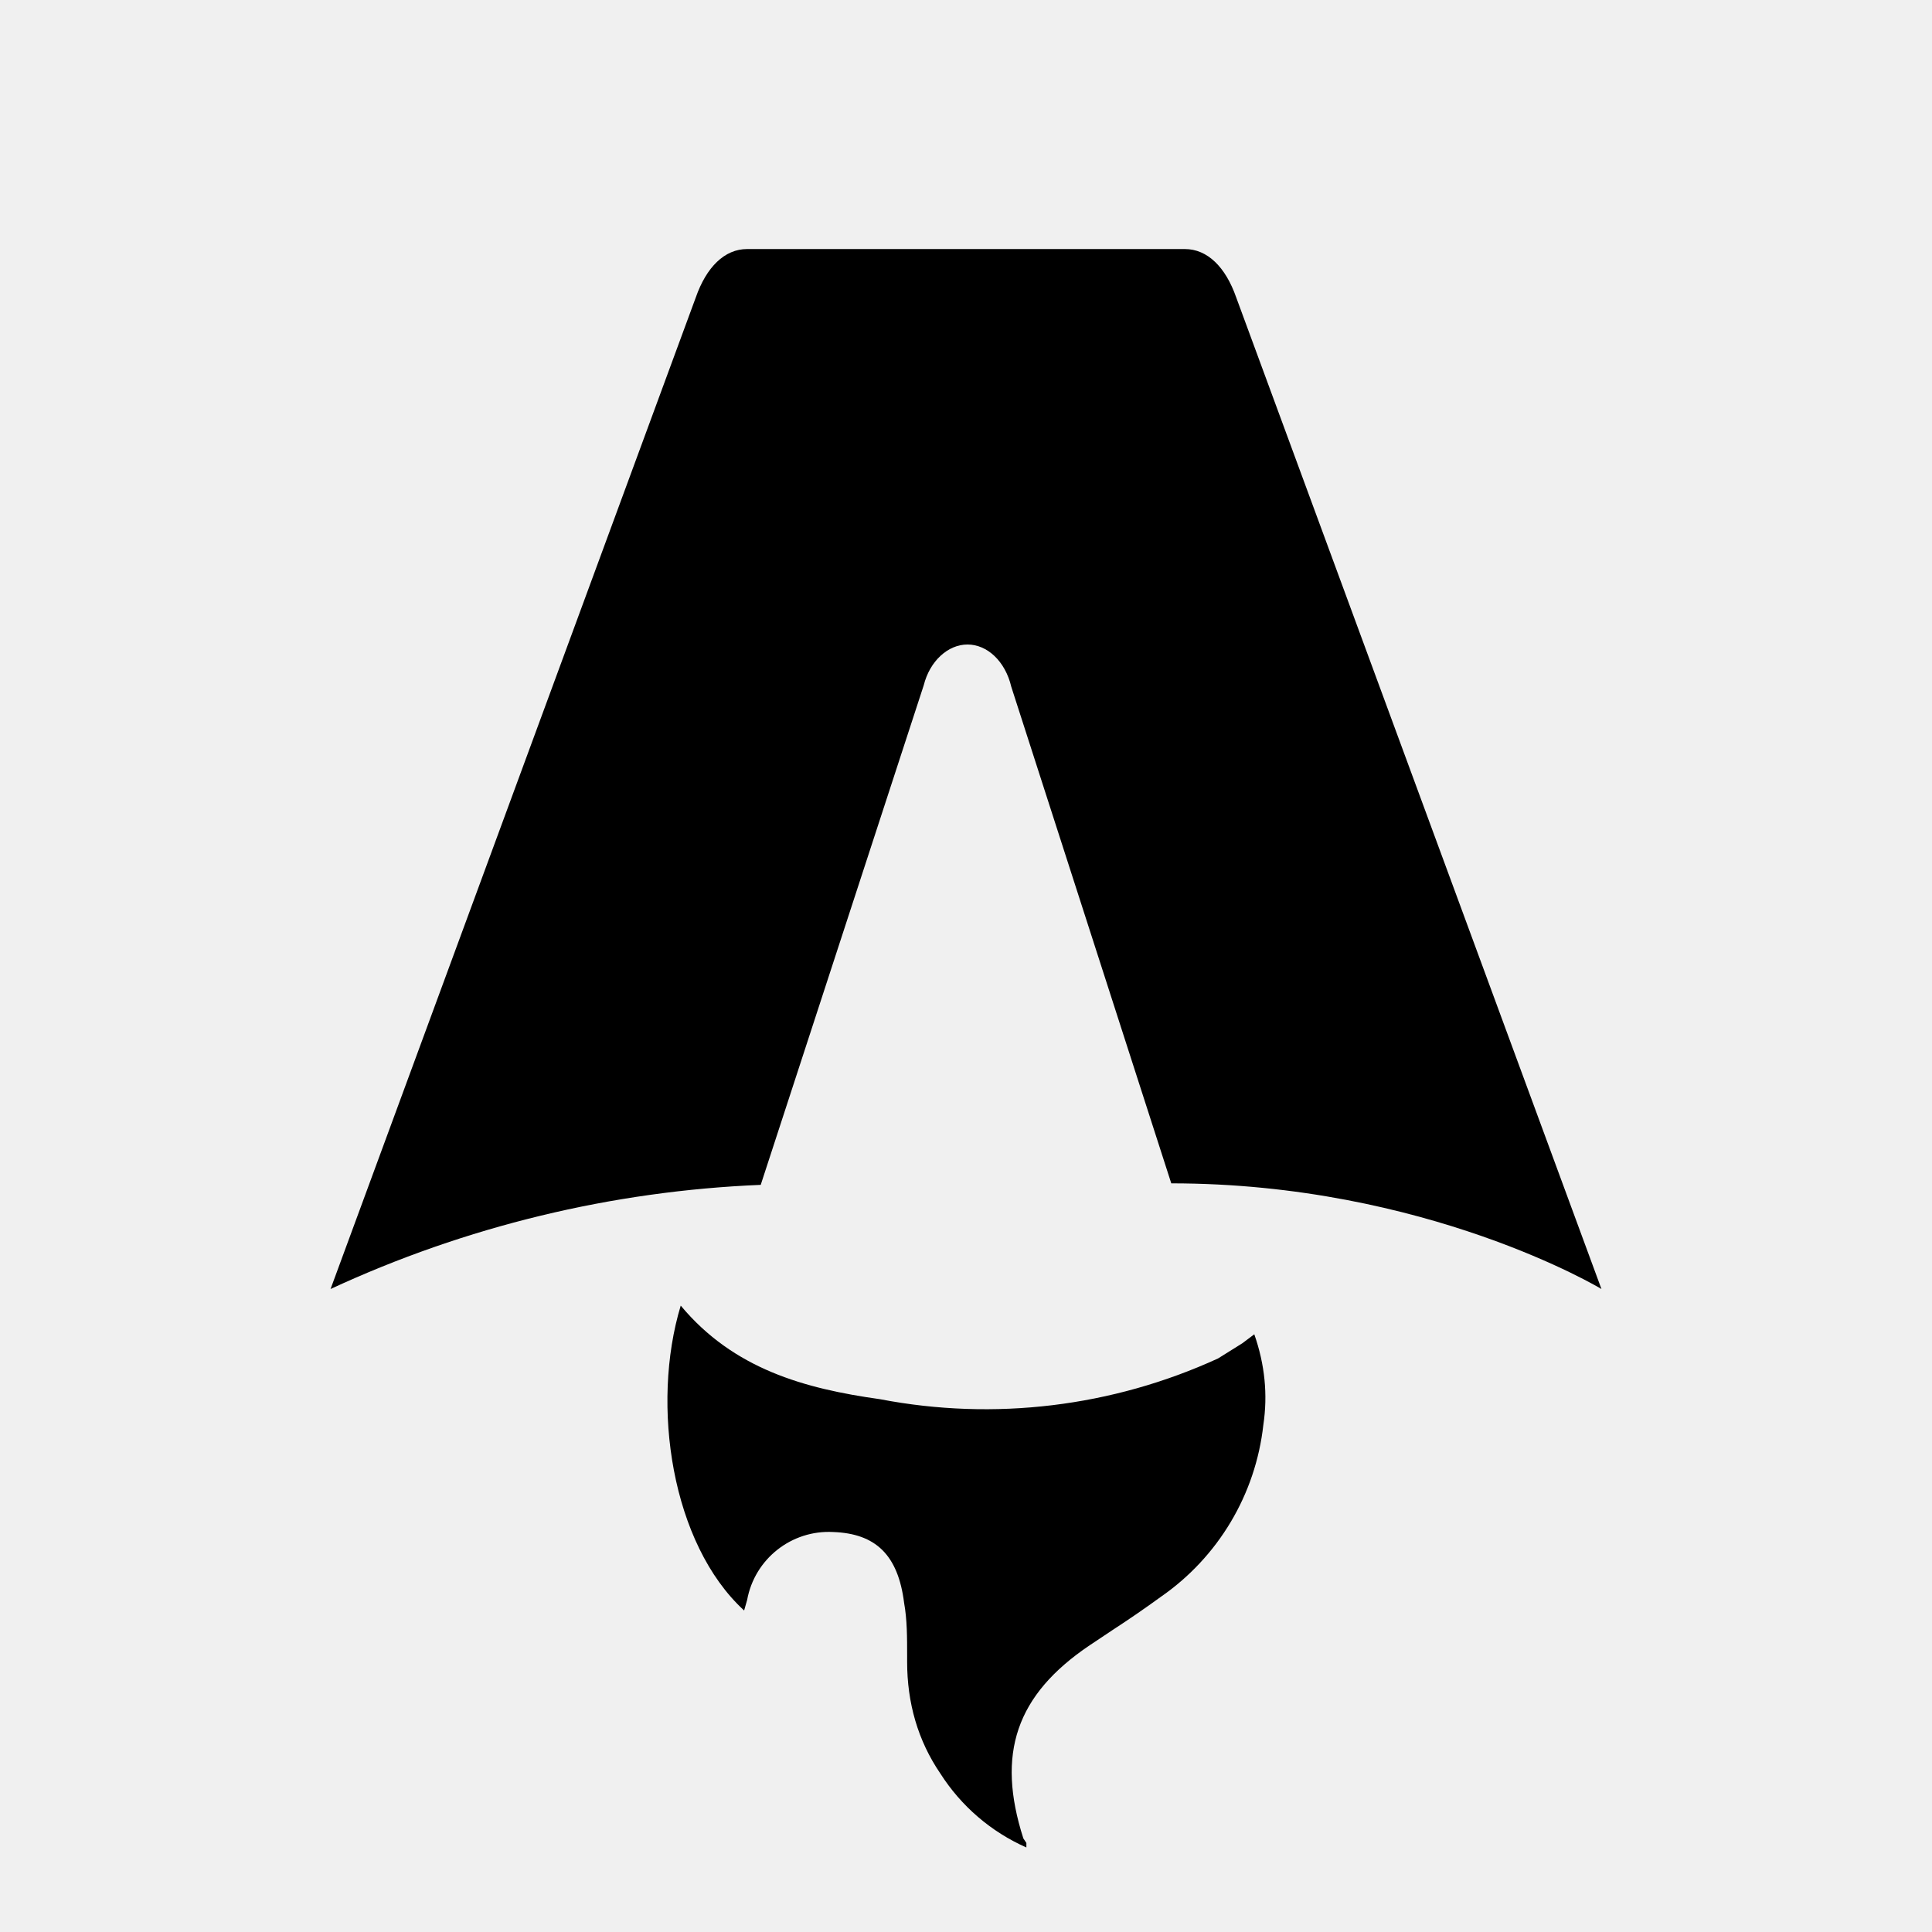
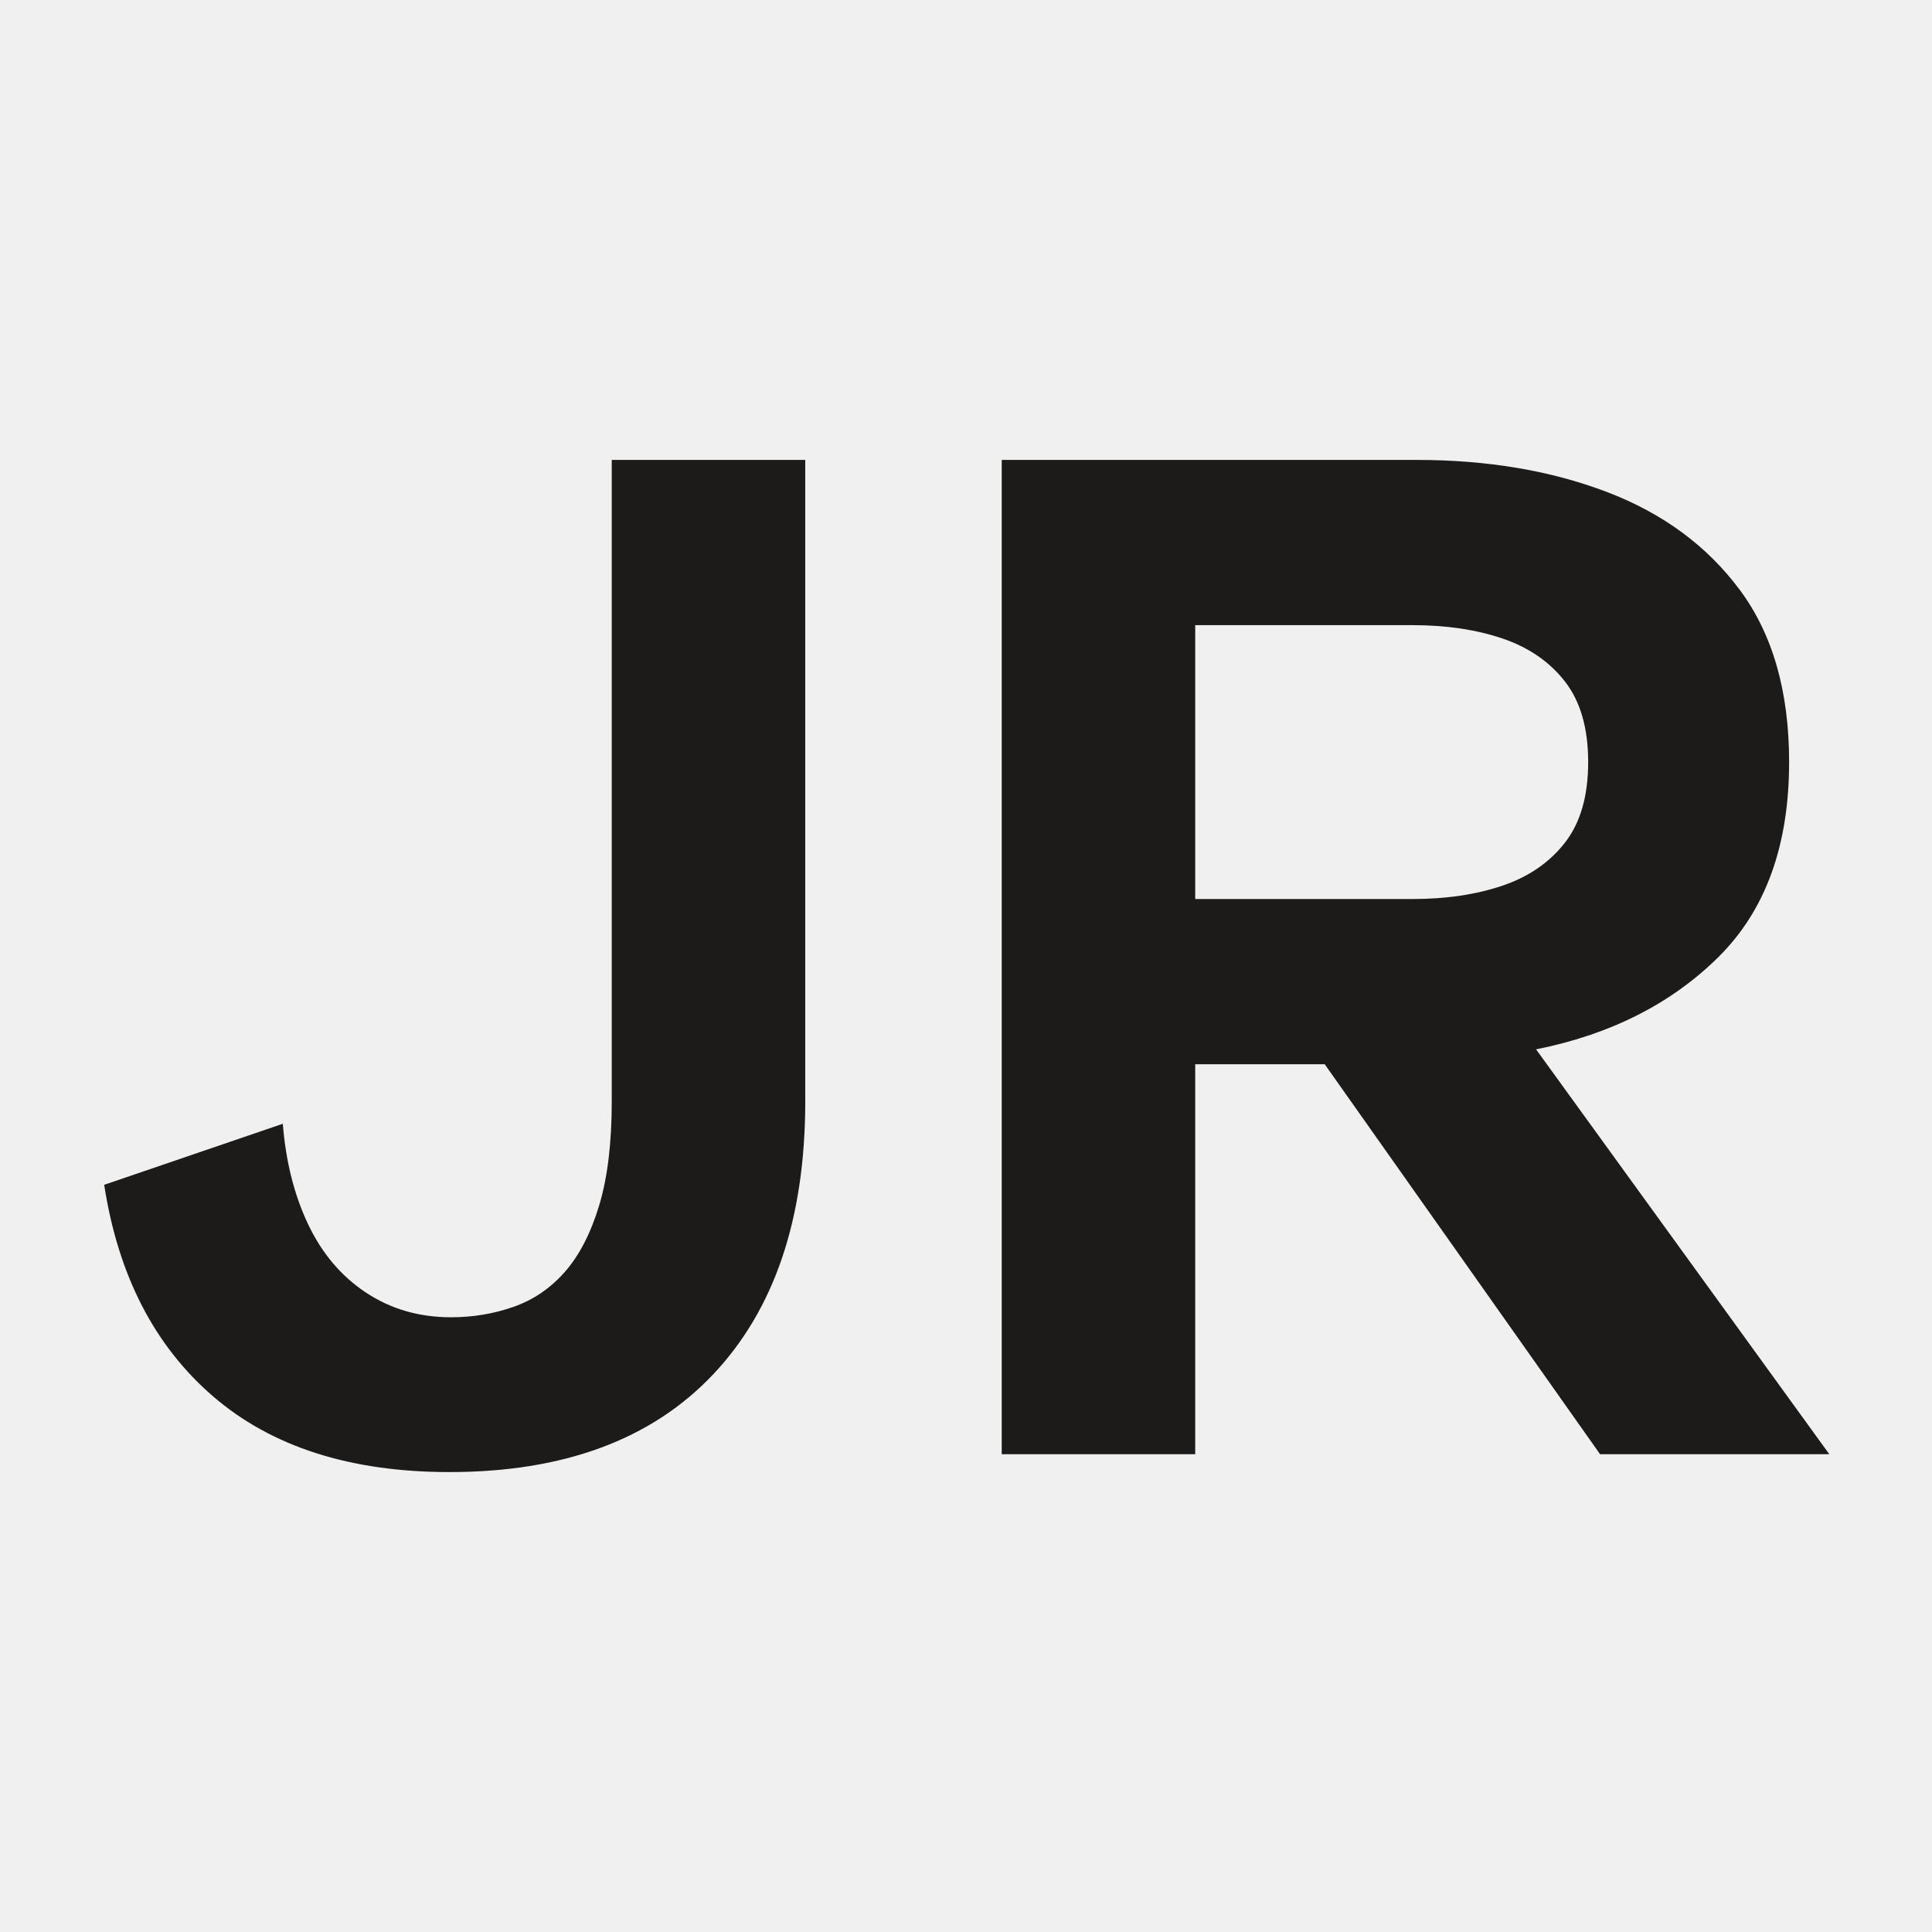
- <svg xmlns="http://www.w3.org/2000/svg" fill="none" viewBox="0 0 128 128">
-   <path d="M50.4 78.5a75.1 75.1 0 0 0-28.5 6.9l24.2-65.7c.7-2 1.9-3.2 3.4-3.2h29c1.5 0 2.7 1.2 3.4 3.2l24.2 65.7s-11.6-7-28.5-7L67 45.5c-.4-1.7-1.6-2.8-2.9-2.8-1.3 0-2.5 1.1-2.9 2.7L50.4 78.5Zm-1.1 28.2Zm-4.2-20.2c-2 6.6-.6 15.8 4.2 20.2a17.5 17.5 0 0 1 .2-.7 5.5 5.5 0 0 1 5.7-4.5c2.8.1 4.3 1.5 4.7 4.7.2 1.1.2 2.3.2 3.5v.4c0 2.7.7 5.2 2.2 7.4a13 13 0 0 0 5.7 4.9v-.3l-.2-.3c-1.8-5.6-.5-9.5 4.4-12.8l1.5-1a73 73 0 0 0 3.2-2.2 16 16 0 0 0 6.8-11.4c.3-2 .1-4-.6-6l-.8.6-1.6 1a37 37 0 0 1-22.4 2.7c-5-.7-9.7-2-13.2-6.2Z" />
-   <style>
-         path { fill: #000; }
-         @media (prefers-color-scheme: dark) {
-             path { fill: #FFF; }
-         }
-     </style>
+ <svg xmlns="http://www.w3.org/2000/svg" viewBox="0 0 1298 1298">
+   <path transform="translate(61 977) scale(1 -1)" d="M241 -12Q141 -12 82 39Q23 90 9 181L129 222Q132 184 146 154.5Q160 125 185 108.5Q210 92 242 92Q264 92 284 99Q304 106 318.5 122.5Q333 139 341.5 167Q350 195 350 237L350 668L480 668L480 237Q480 119 418 53.5Q356 -12 241 -12Z" />
+   <path transform="translate(607 977) scale(1 -1)" d="M66 0L66 668L345 668Q416 668 472.5 646.5Q529 625 562 580.5Q595 536 595 465Q595 381 547.5 334Q500 287 425 272L425 272L622 0L468 0L283 262L196 262L196 0ZM196 373L342 373Q376 373 402.5 382Q429 391 444.5 411Q460 431 460 465Q460 499 444.5 519Q429 539 402.5 548Q376 557 342 557L196 557Z" />
+   <style>path{fill:#1c1b19}@media (prefers-color-scheme:dark){path{fill:#ecebe7}}</style>
</svg>
